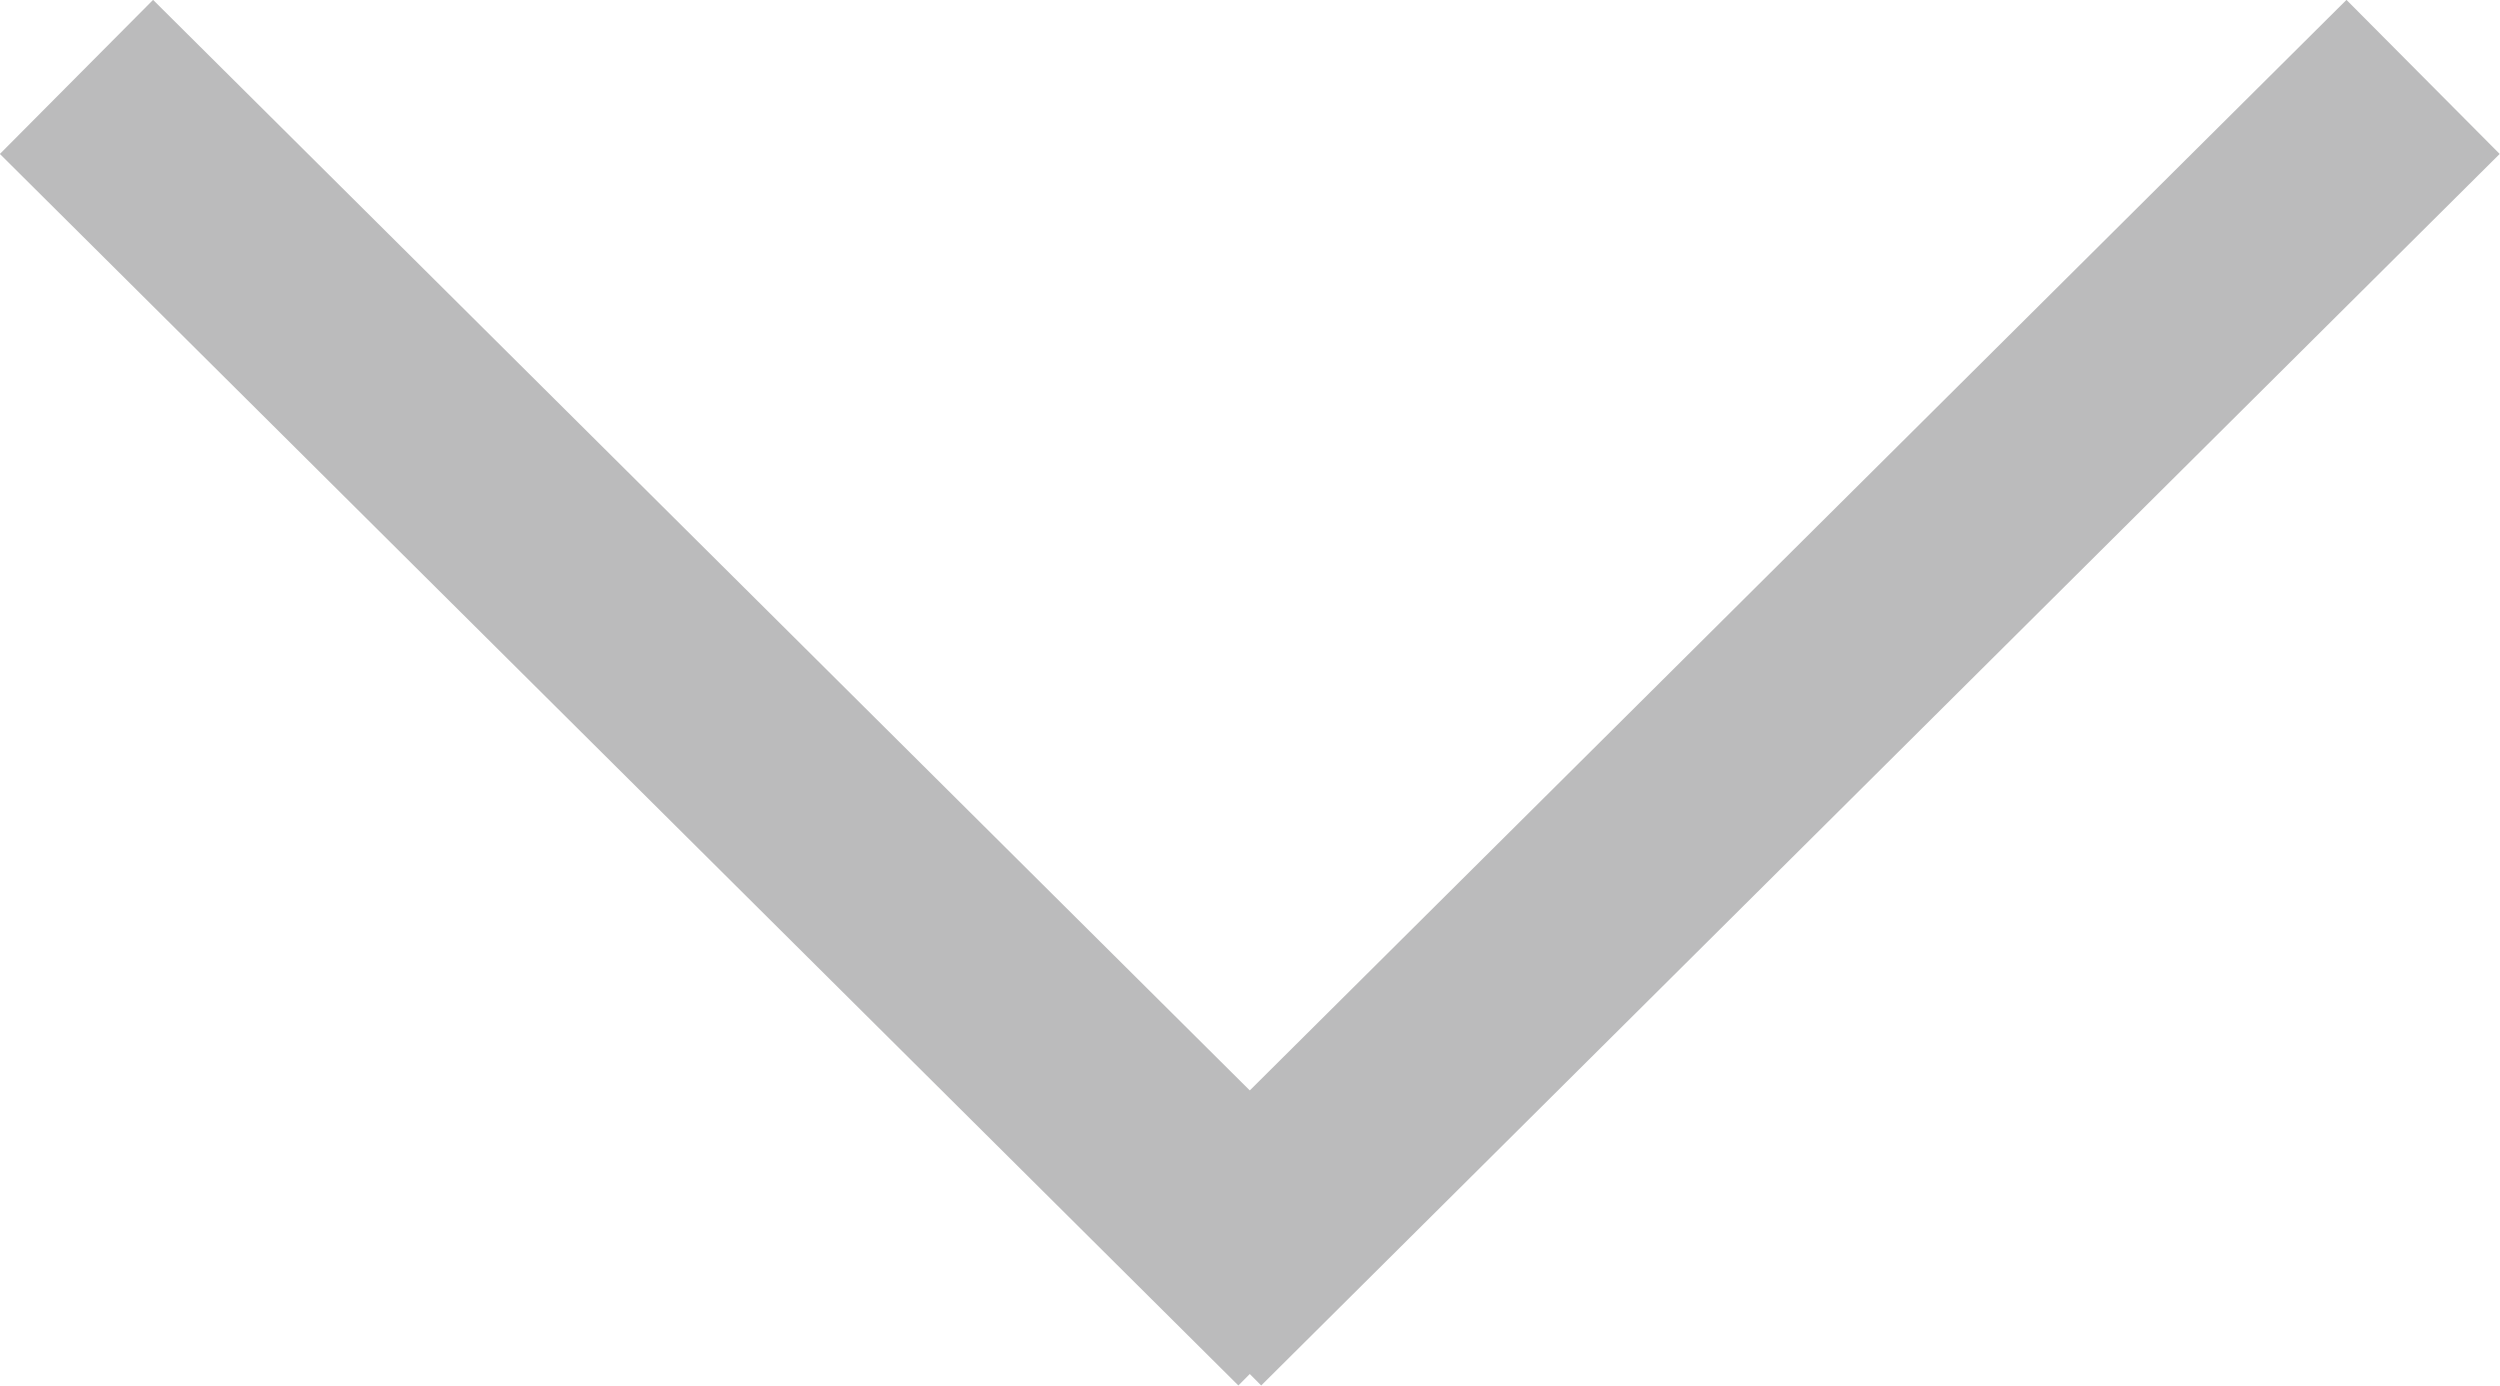
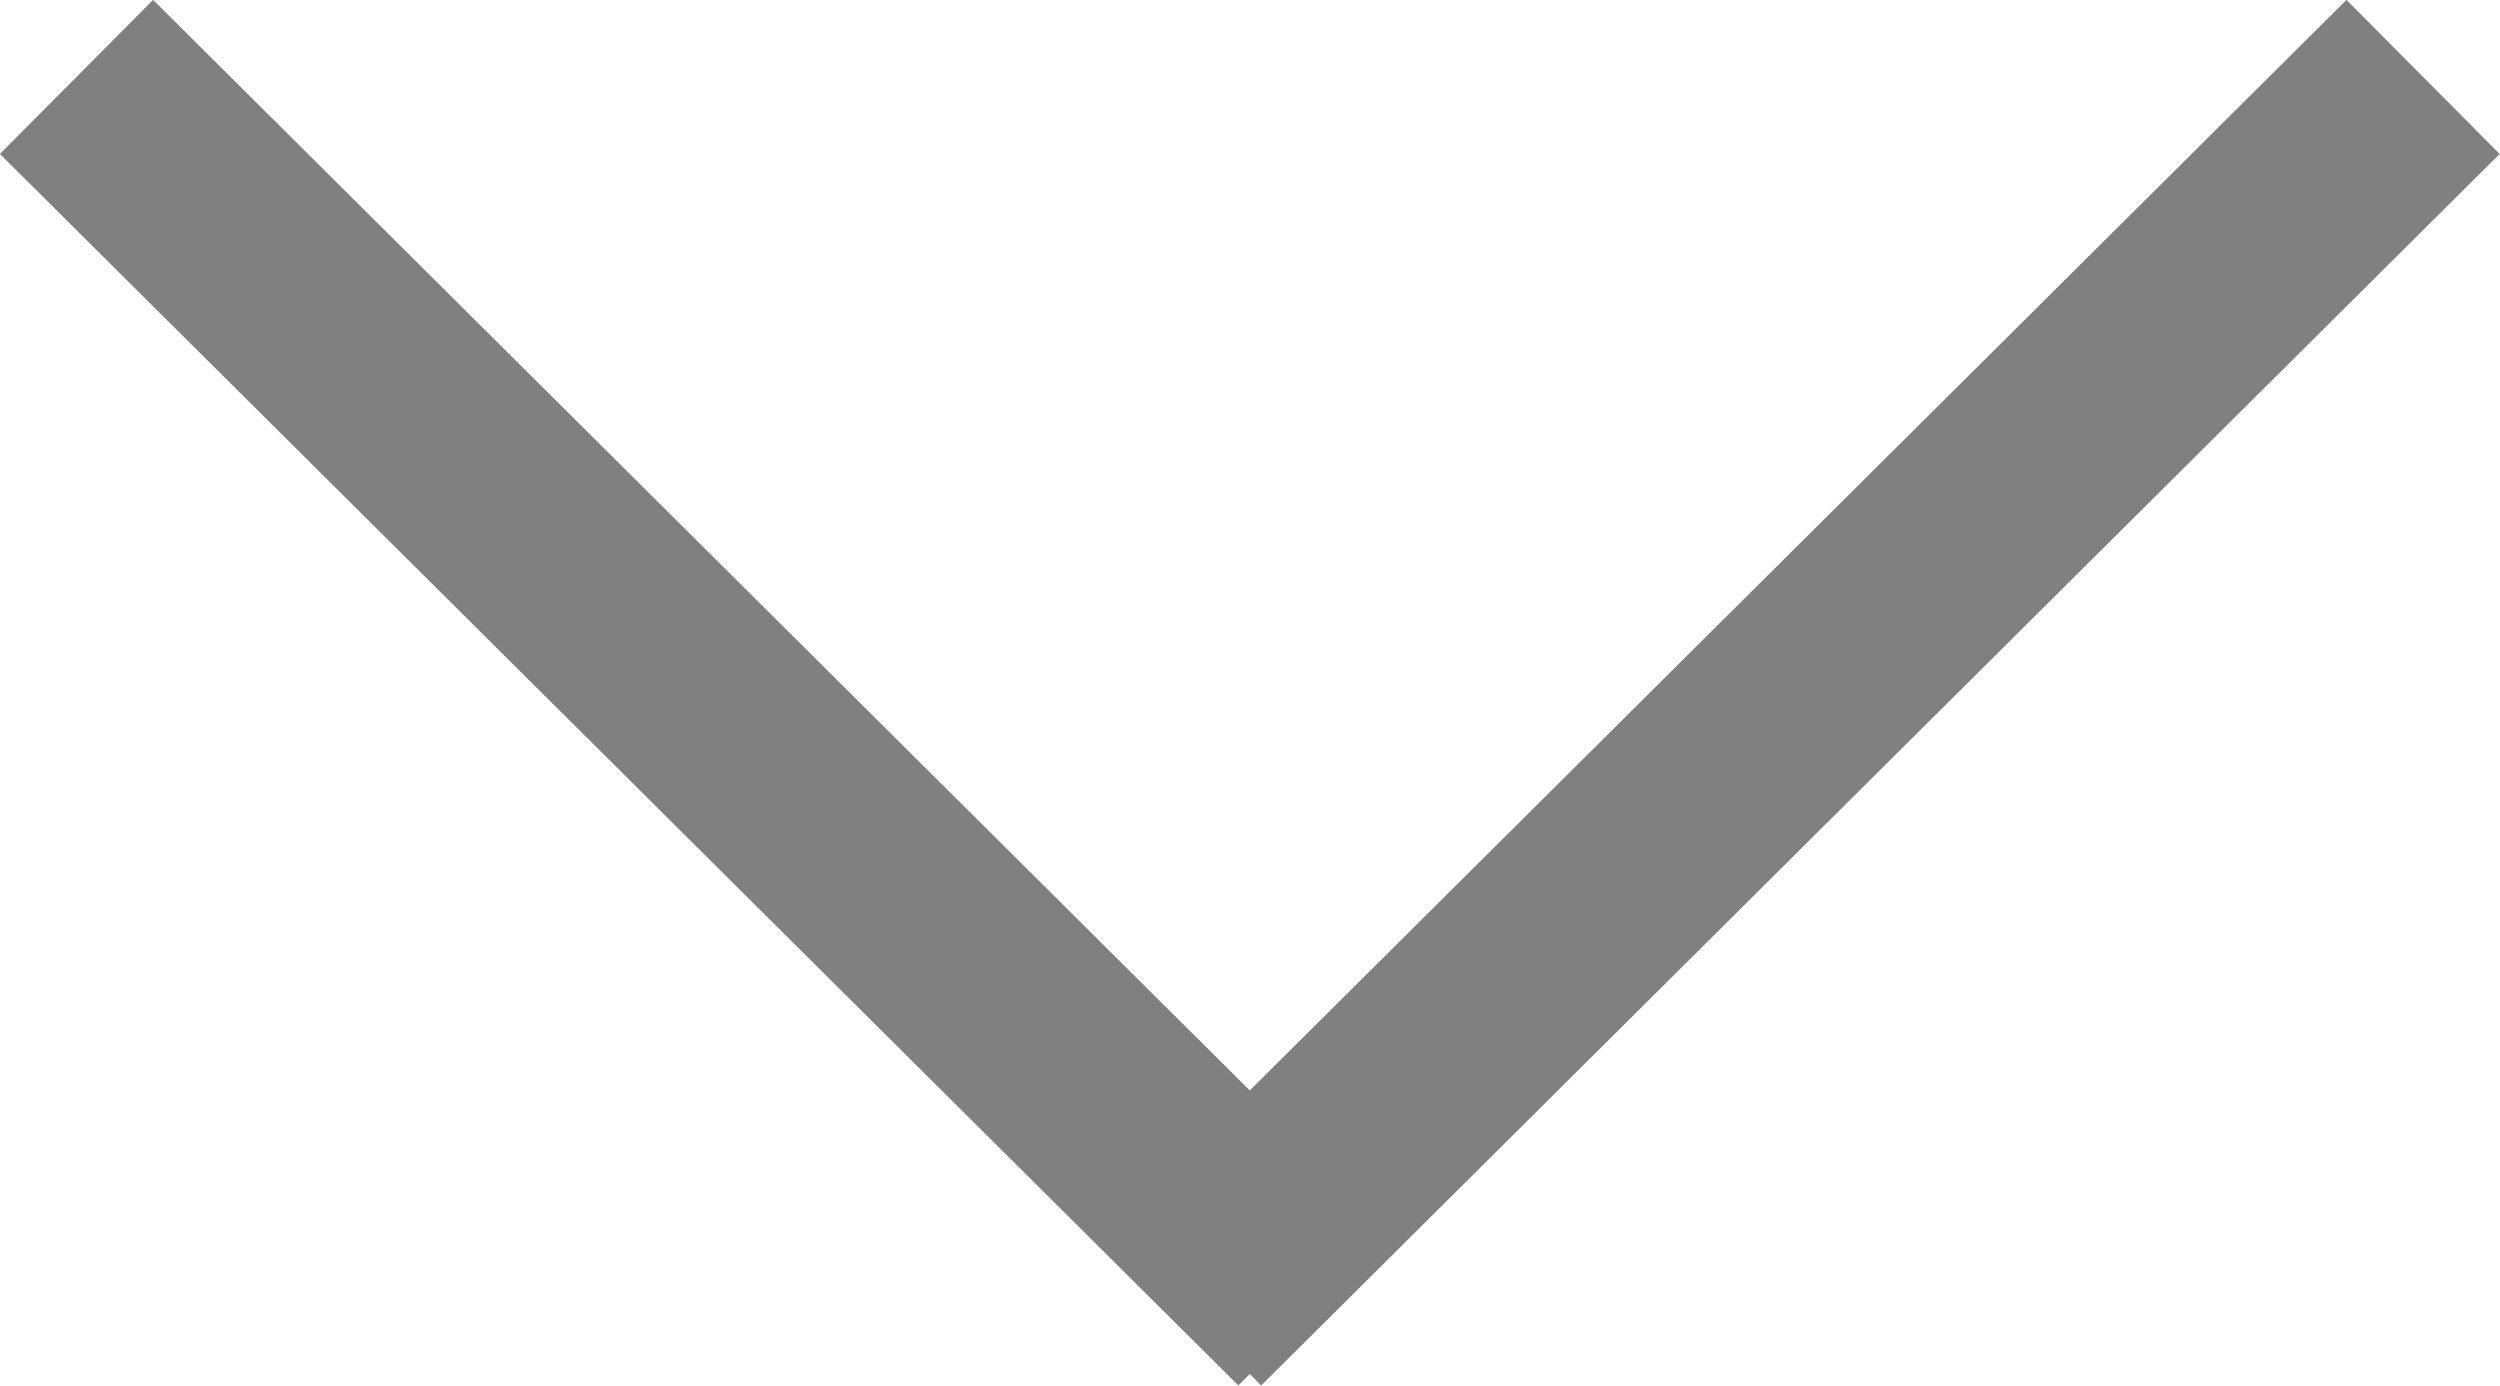
<svg xmlns="http://www.w3.org/2000/svg" viewBox="0 0 57.53 31.88">
-   <defs>
-     <style>.cls-1{fill:none;stroke:#bbbbbc;stroke-miterlimit:10;stroke-width:5px;}</style>
-   </defs>
-   <g id="Layer_2" data-name="Layer 2">
-     <g id="Layer_1-2" data-name="Layer 1">
-       <line class="cls-1" x1="1.76" y1="1.77" x2="30.26" y2="30.11" />
-       <line class="cls-1" x1="55.76" y1="1.77" x2="27.26" y2="30.11" />
+   <g id="a1d179ac-d431-4ddf-ab11-76bb187a3c93" data-name="Layer 2">
+     <g id="b6ad7fc7-45db-4c00-9516-095ec14a42c1" data-name="Layer 1">
+       <line x1="1.76" y1="1.77" x2="30.26" y2="30.11" fill="none" stroke="gray" stroke-miterlimit="10" stroke-width="5" />
+       <line x1="55.76" y1="1.77" x2="27.26" y2="30.11" fill="none" stroke="gray" stroke-miterlimit="10" stroke-width="5" />
    </g>
  </g>
</svg>
